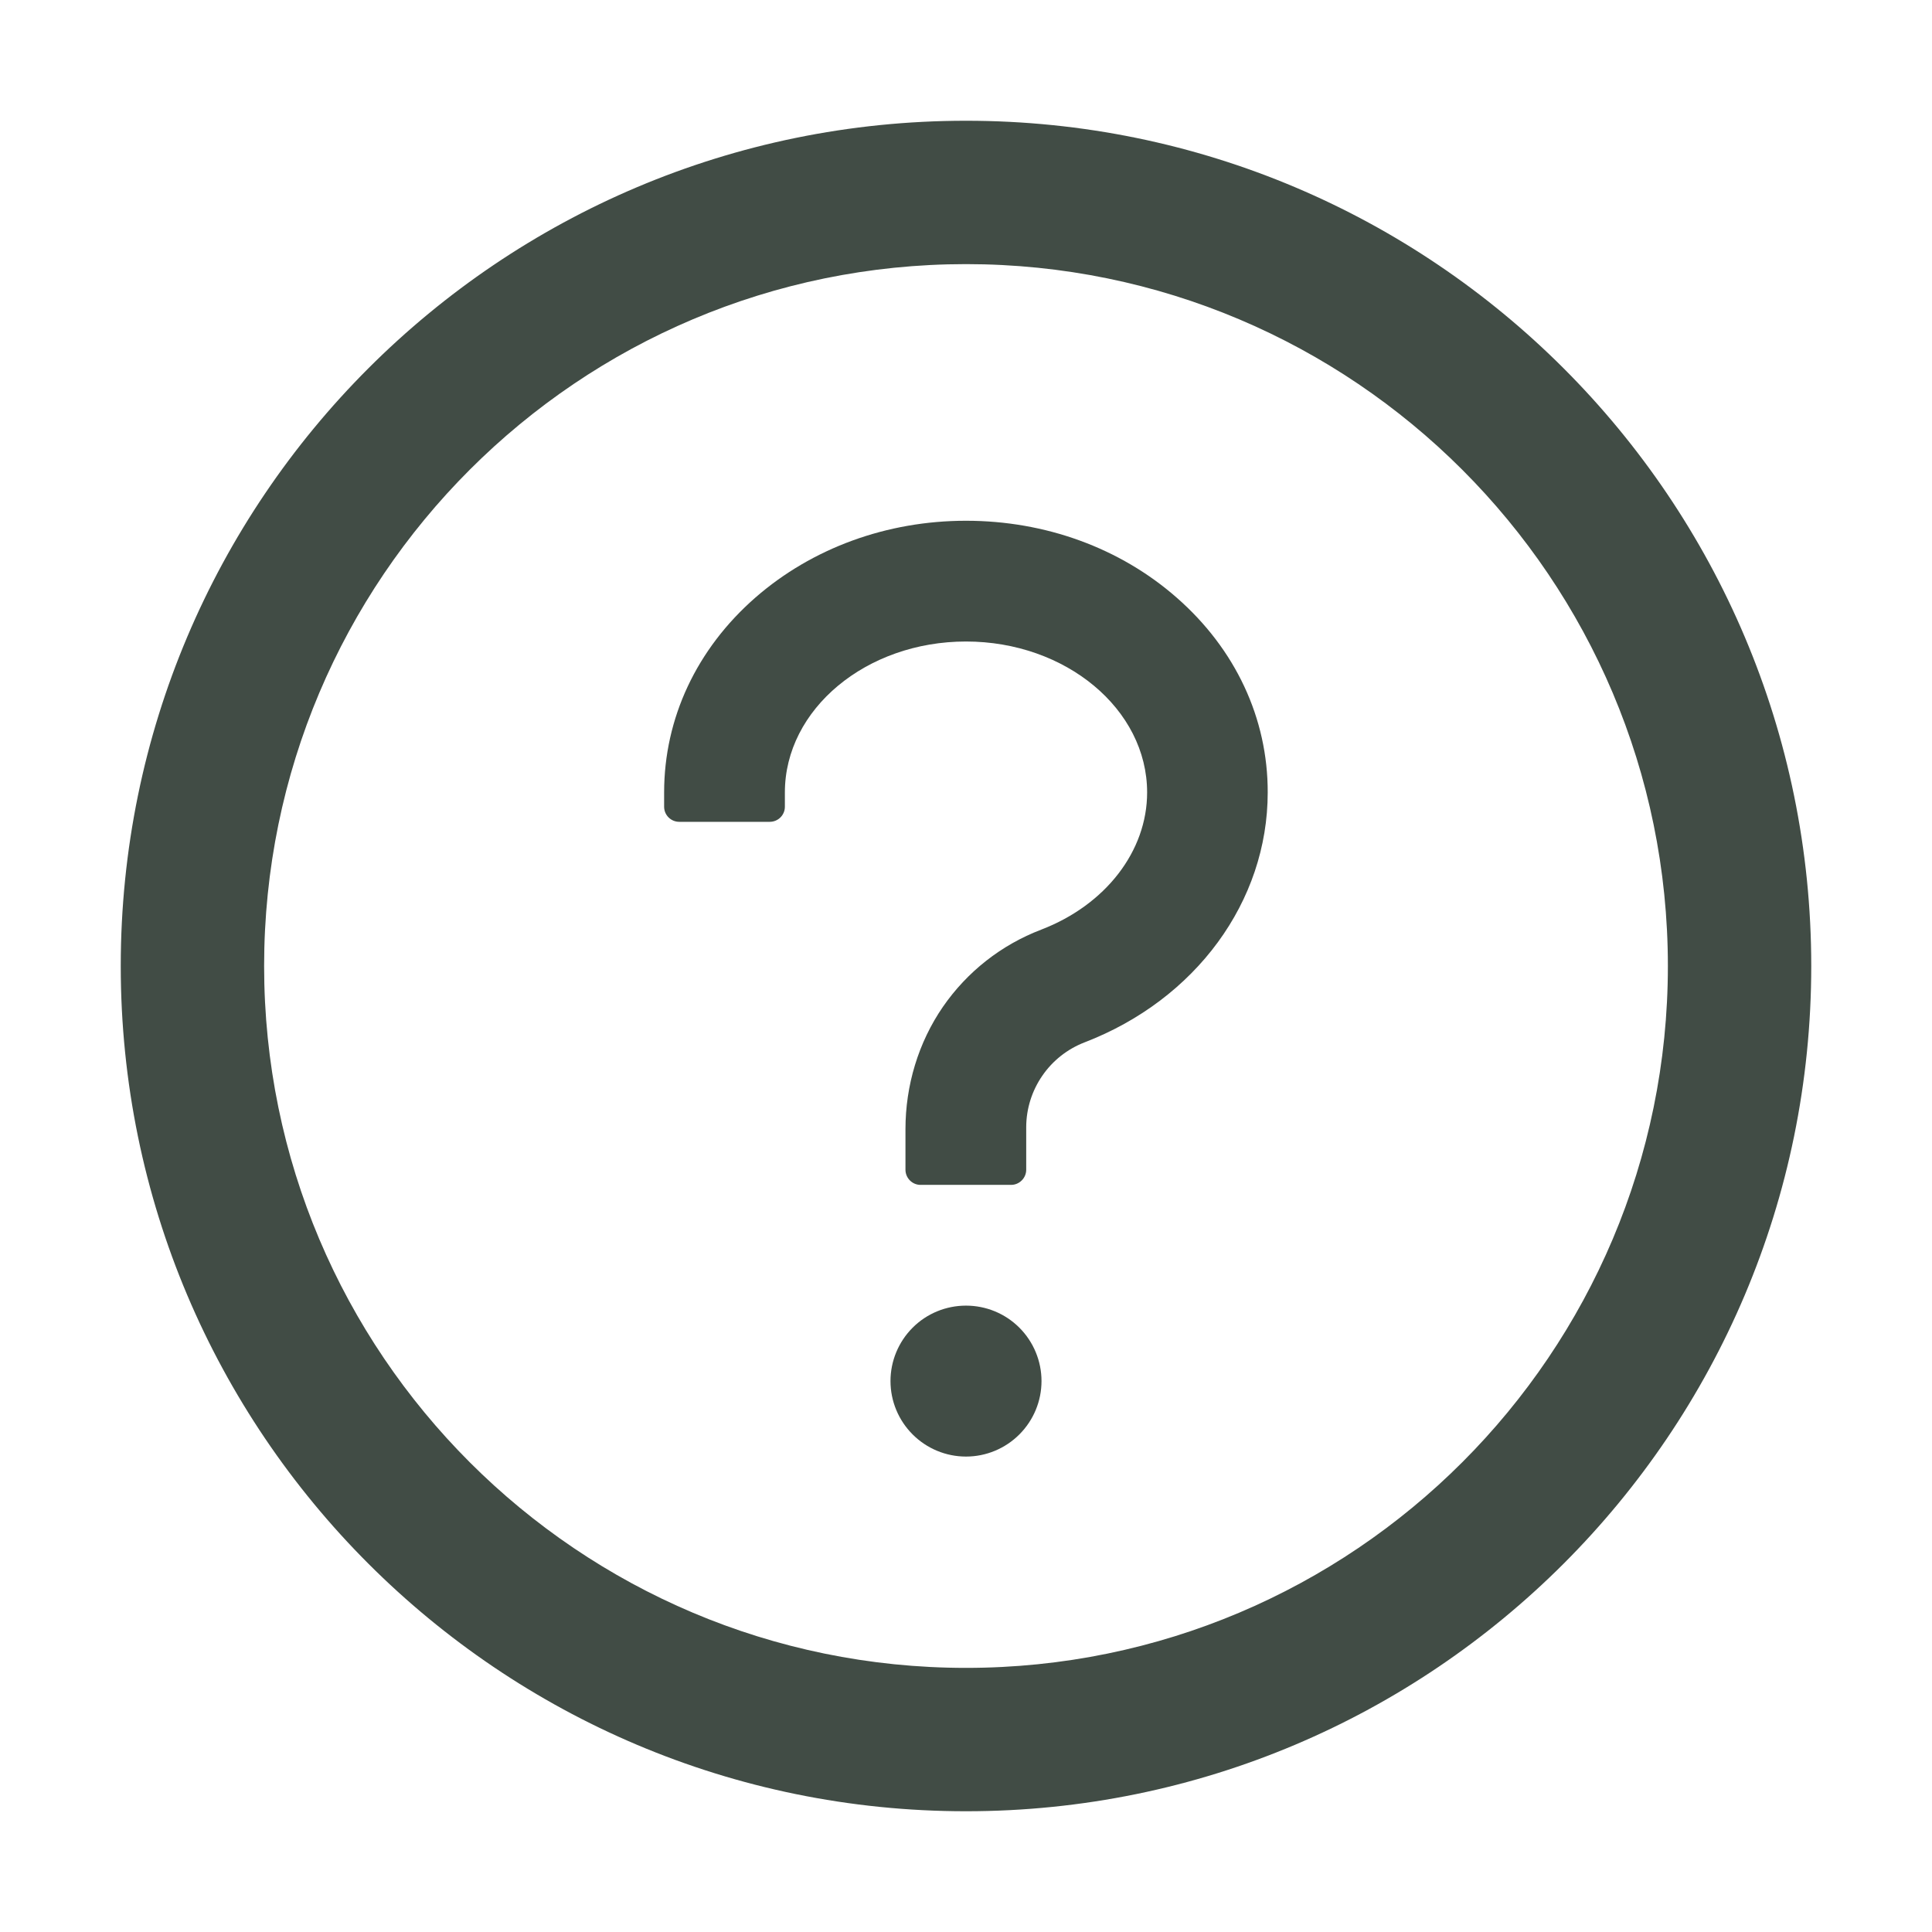
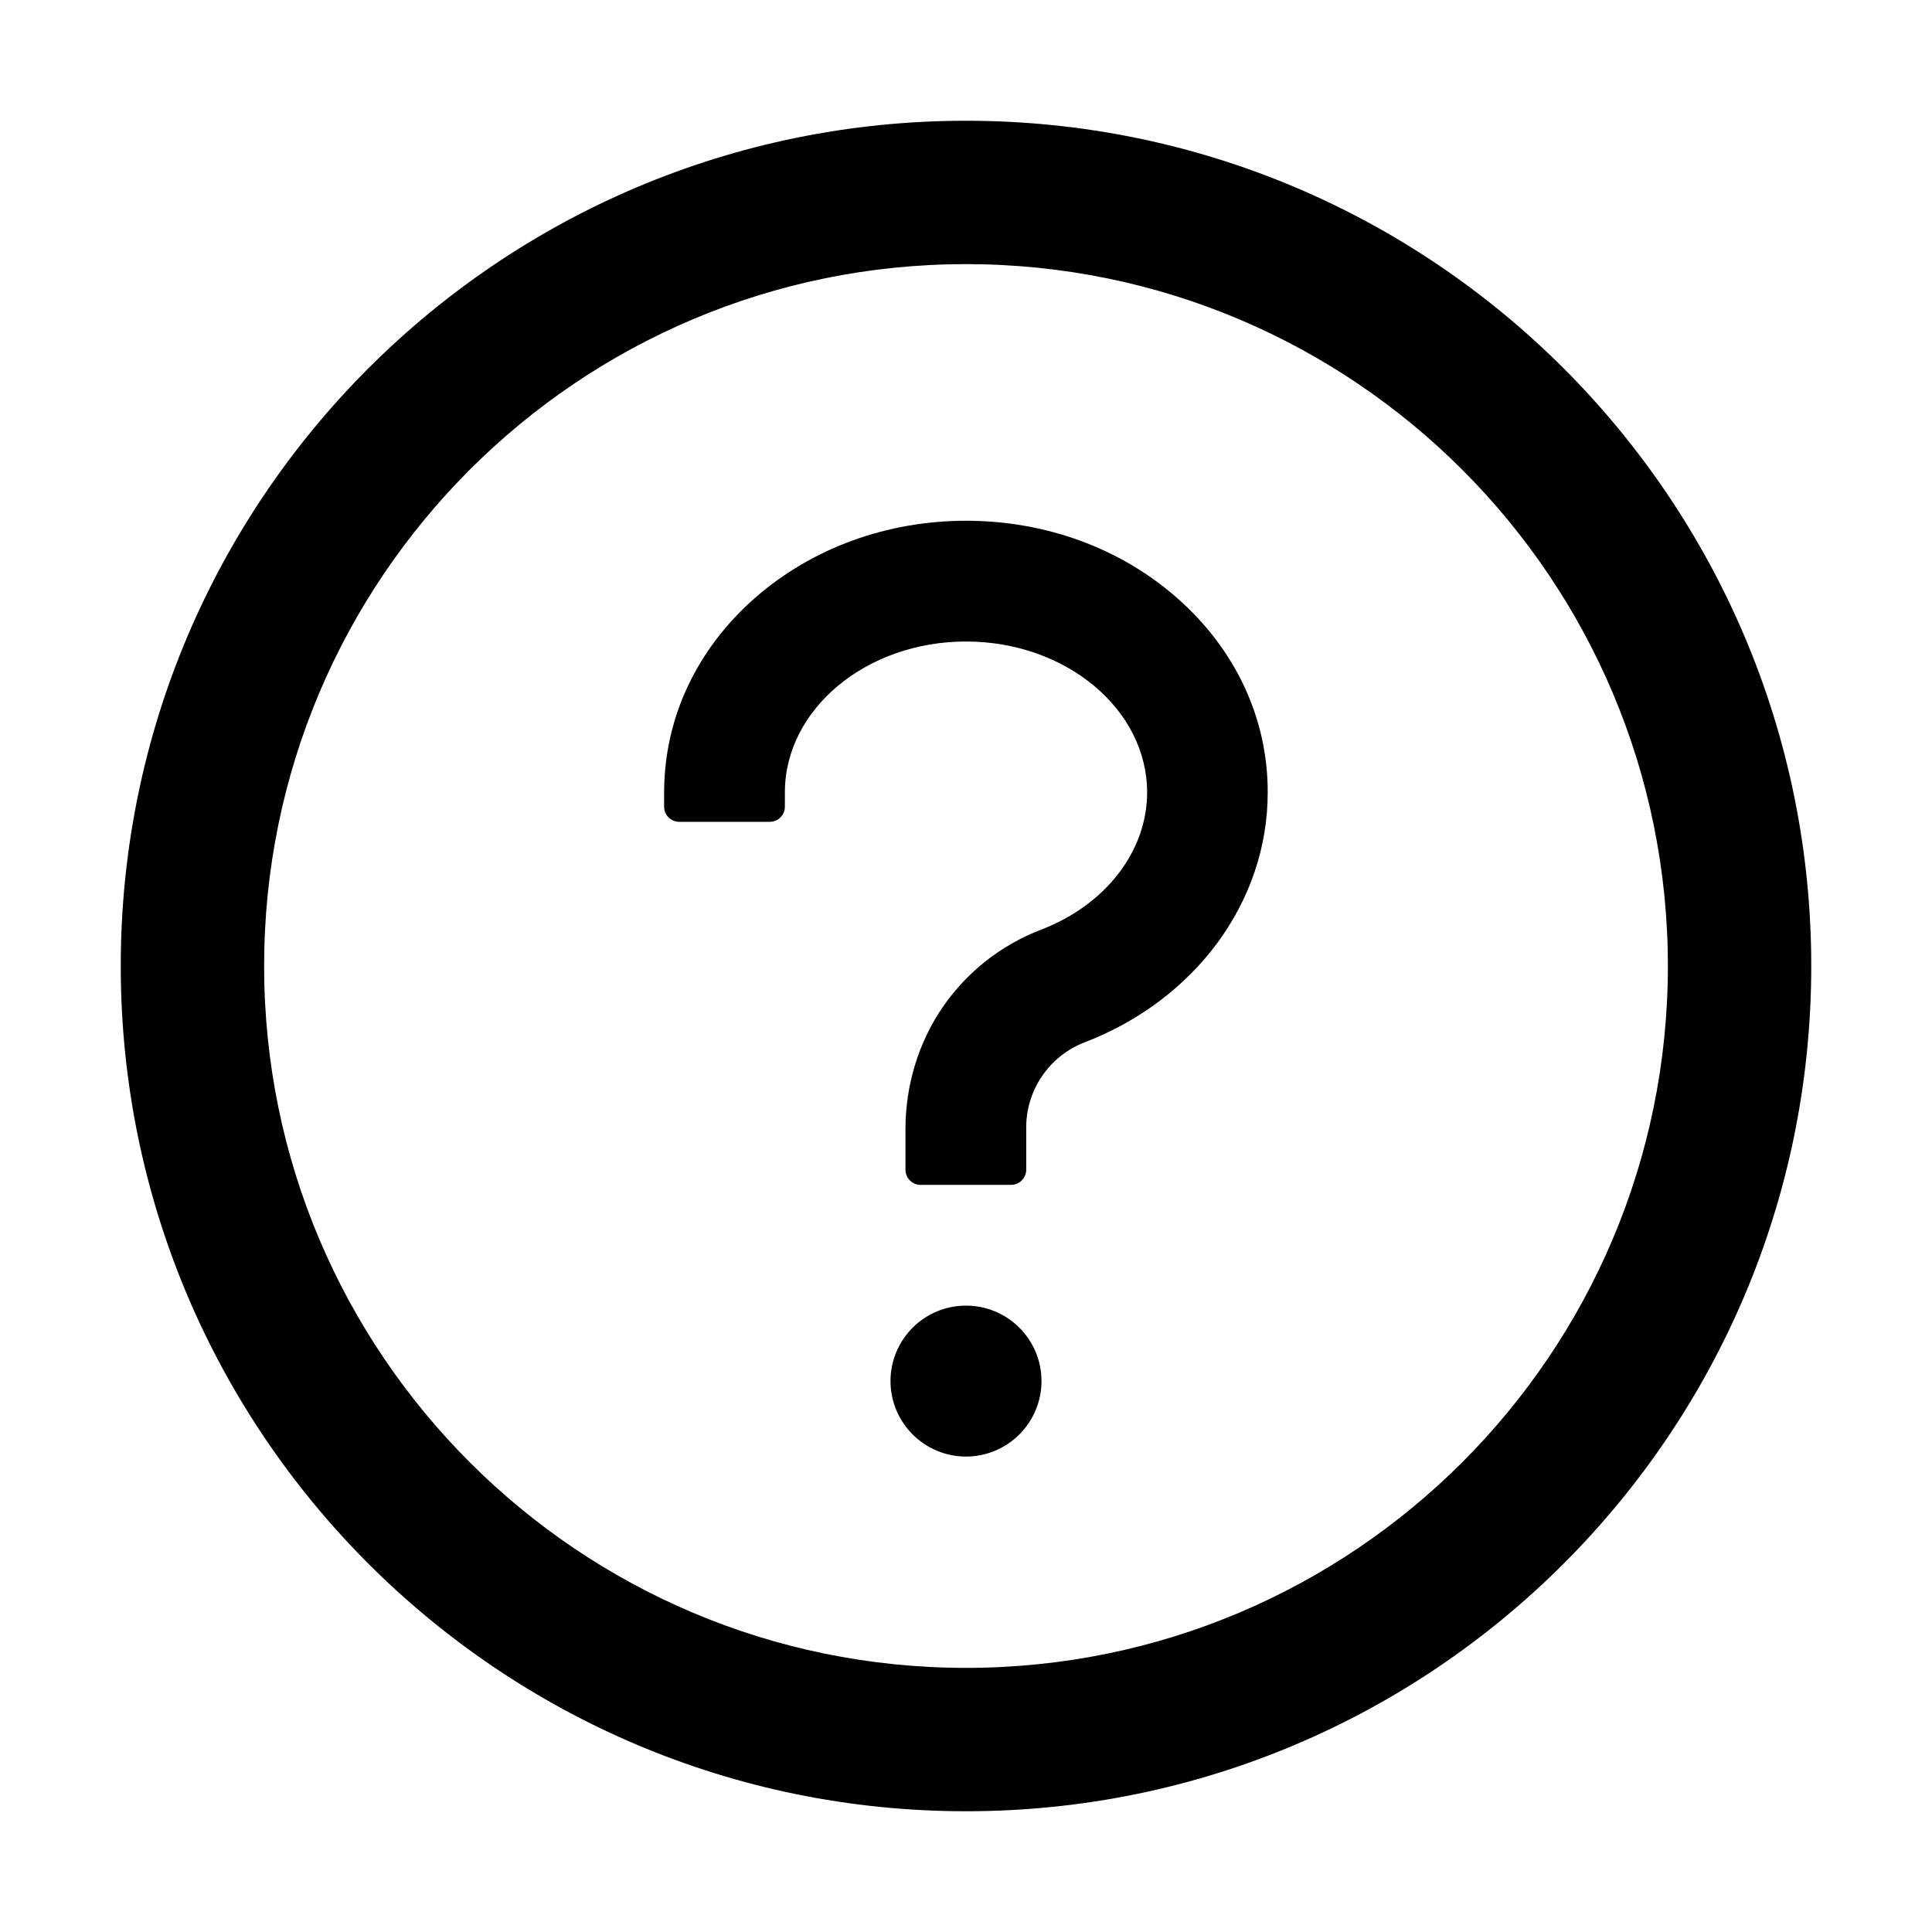
- <svg xmlns="http://www.w3.org/2000/svg" width="24" height="24" viewBox="0 0 24 24" fill="none">
-   <path d="M12 1.5C6.202 1.5 1.5 6.202 1.5 12C1.5 17.798 6.202 22.5 12 22.5C17.798 22.5 22.5 17.798 22.5 12C22.5 6.202 17.798 1.5 12 1.5ZM12 20.719C7.186 20.719 3.281 16.814 3.281 12C3.281 7.186 7.186 3.281 12 3.281C16.814 3.281 20.719 7.186 20.719 12C20.719 16.814 16.814 20.719 12 20.719Z" fill="#414C45" />
-   <path d="M14.616 7.423C13.912 6.806 12.984 6.469 12 6.469C11.016 6.469 10.088 6.809 9.384 7.423C8.653 8.062 8.25 8.923 8.25 9.844V10.022C8.25 10.125 8.334 10.209 8.438 10.209H9.562C9.666 10.209 9.75 10.125 9.75 10.022V9.844C9.75 8.81 10.76 7.969 12 7.969C13.24 7.969 14.25 8.81 14.25 9.844C14.25 10.573 13.734 11.241 12.935 11.548C12.438 11.738 12.016 12.07 11.714 12.506C11.407 12.952 11.248 13.486 11.248 14.027V14.531C11.248 14.634 11.332 14.719 11.435 14.719H12.56C12.663 14.719 12.748 14.634 12.748 14.531V13.999C12.749 13.772 12.819 13.55 12.948 13.363C13.077 13.175 13.26 13.031 13.472 12.949C14.855 12.417 15.748 11.198 15.748 9.844C15.75 8.923 15.347 8.062 14.616 7.423ZM11.062 17.156C11.062 17.405 11.161 17.643 11.337 17.819C11.513 17.995 11.751 18.094 12 18.094C12.249 18.094 12.487 17.995 12.663 17.819C12.839 17.643 12.938 17.405 12.938 17.156C12.938 16.908 12.839 16.669 12.663 16.493C12.487 16.317 12.249 16.219 12 16.219C11.751 16.219 11.513 16.317 11.337 16.493C11.161 16.669 11.062 16.908 11.062 17.156Z" fill="#414C45" />
+ <svg xmlns="http://www.w3.org/2000/svg" viewBox="0 0 24 24" fill="currentColor">
+   <path d="M12 1.5C6.202 1.5 1.5 6.202 1.5 12C1.5 17.798 6.202 22.5 12 22.5C17.798 22.5 22.5 17.798 22.5 12C22.5 6.202 17.798 1.5 12 1.5ZM12 20.719C7.186 20.719 3.281 16.814 3.281 12C3.281 7.186 7.186 3.281 12 3.281C16.814 3.281 20.719 7.186 20.719 12C20.719 16.814 16.814 20.719 12 20.719Z" fill="currentColor" />
+   <path d="M14.616 7.423C13.912 6.806 12.984 6.469 12 6.469C11.016 6.469 10.088 6.809 9.384 7.423C8.653 8.062 8.25 8.923 8.25 9.844V10.022C8.25 10.125 8.334 10.209 8.438 10.209H9.562C9.666 10.209 9.75 10.125 9.75 10.022V9.844C9.75 8.81 10.76 7.969 12 7.969C13.24 7.969 14.25 8.81 14.25 9.844C14.25 10.573 13.734 11.241 12.935 11.548C12.438 11.738 12.016 12.07 11.714 12.506C11.407 12.952 11.248 13.486 11.248 14.027V14.531C11.248 14.634 11.332 14.719 11.435 14.719H12.56C12.663 14.719 12.748 14.634 12.748 14.531V13.999C12.749 13.772 12.819 13.55 12.948 13.363C13.077 13.175 13.26 13.031 13.472 12.949C14.855 12.417 15.748 11.198 15.748 9.844C15.75 8.923 15.347 8.062 14.616 7.423ZM11.062 17.156C11.062 17.405 11.161 17.643 11.337 17.819C11.513 17.995 11.751 18.094 12 18.094C12.249 18.094 12.487 17.995 12.663 17.819C12.839 17.643 12.938 17.405 12.938 17.156C12.938 16.908 12.839 16.669 12.663 16.493C12.487 16.317 12.249 16.219 12 16.219C11.751 16.219 11.513 16.317 11.337 16.493C11.161 16.669 11.062 16.908 11.062 17.156Z" fill="currentColor" />
</svg>
